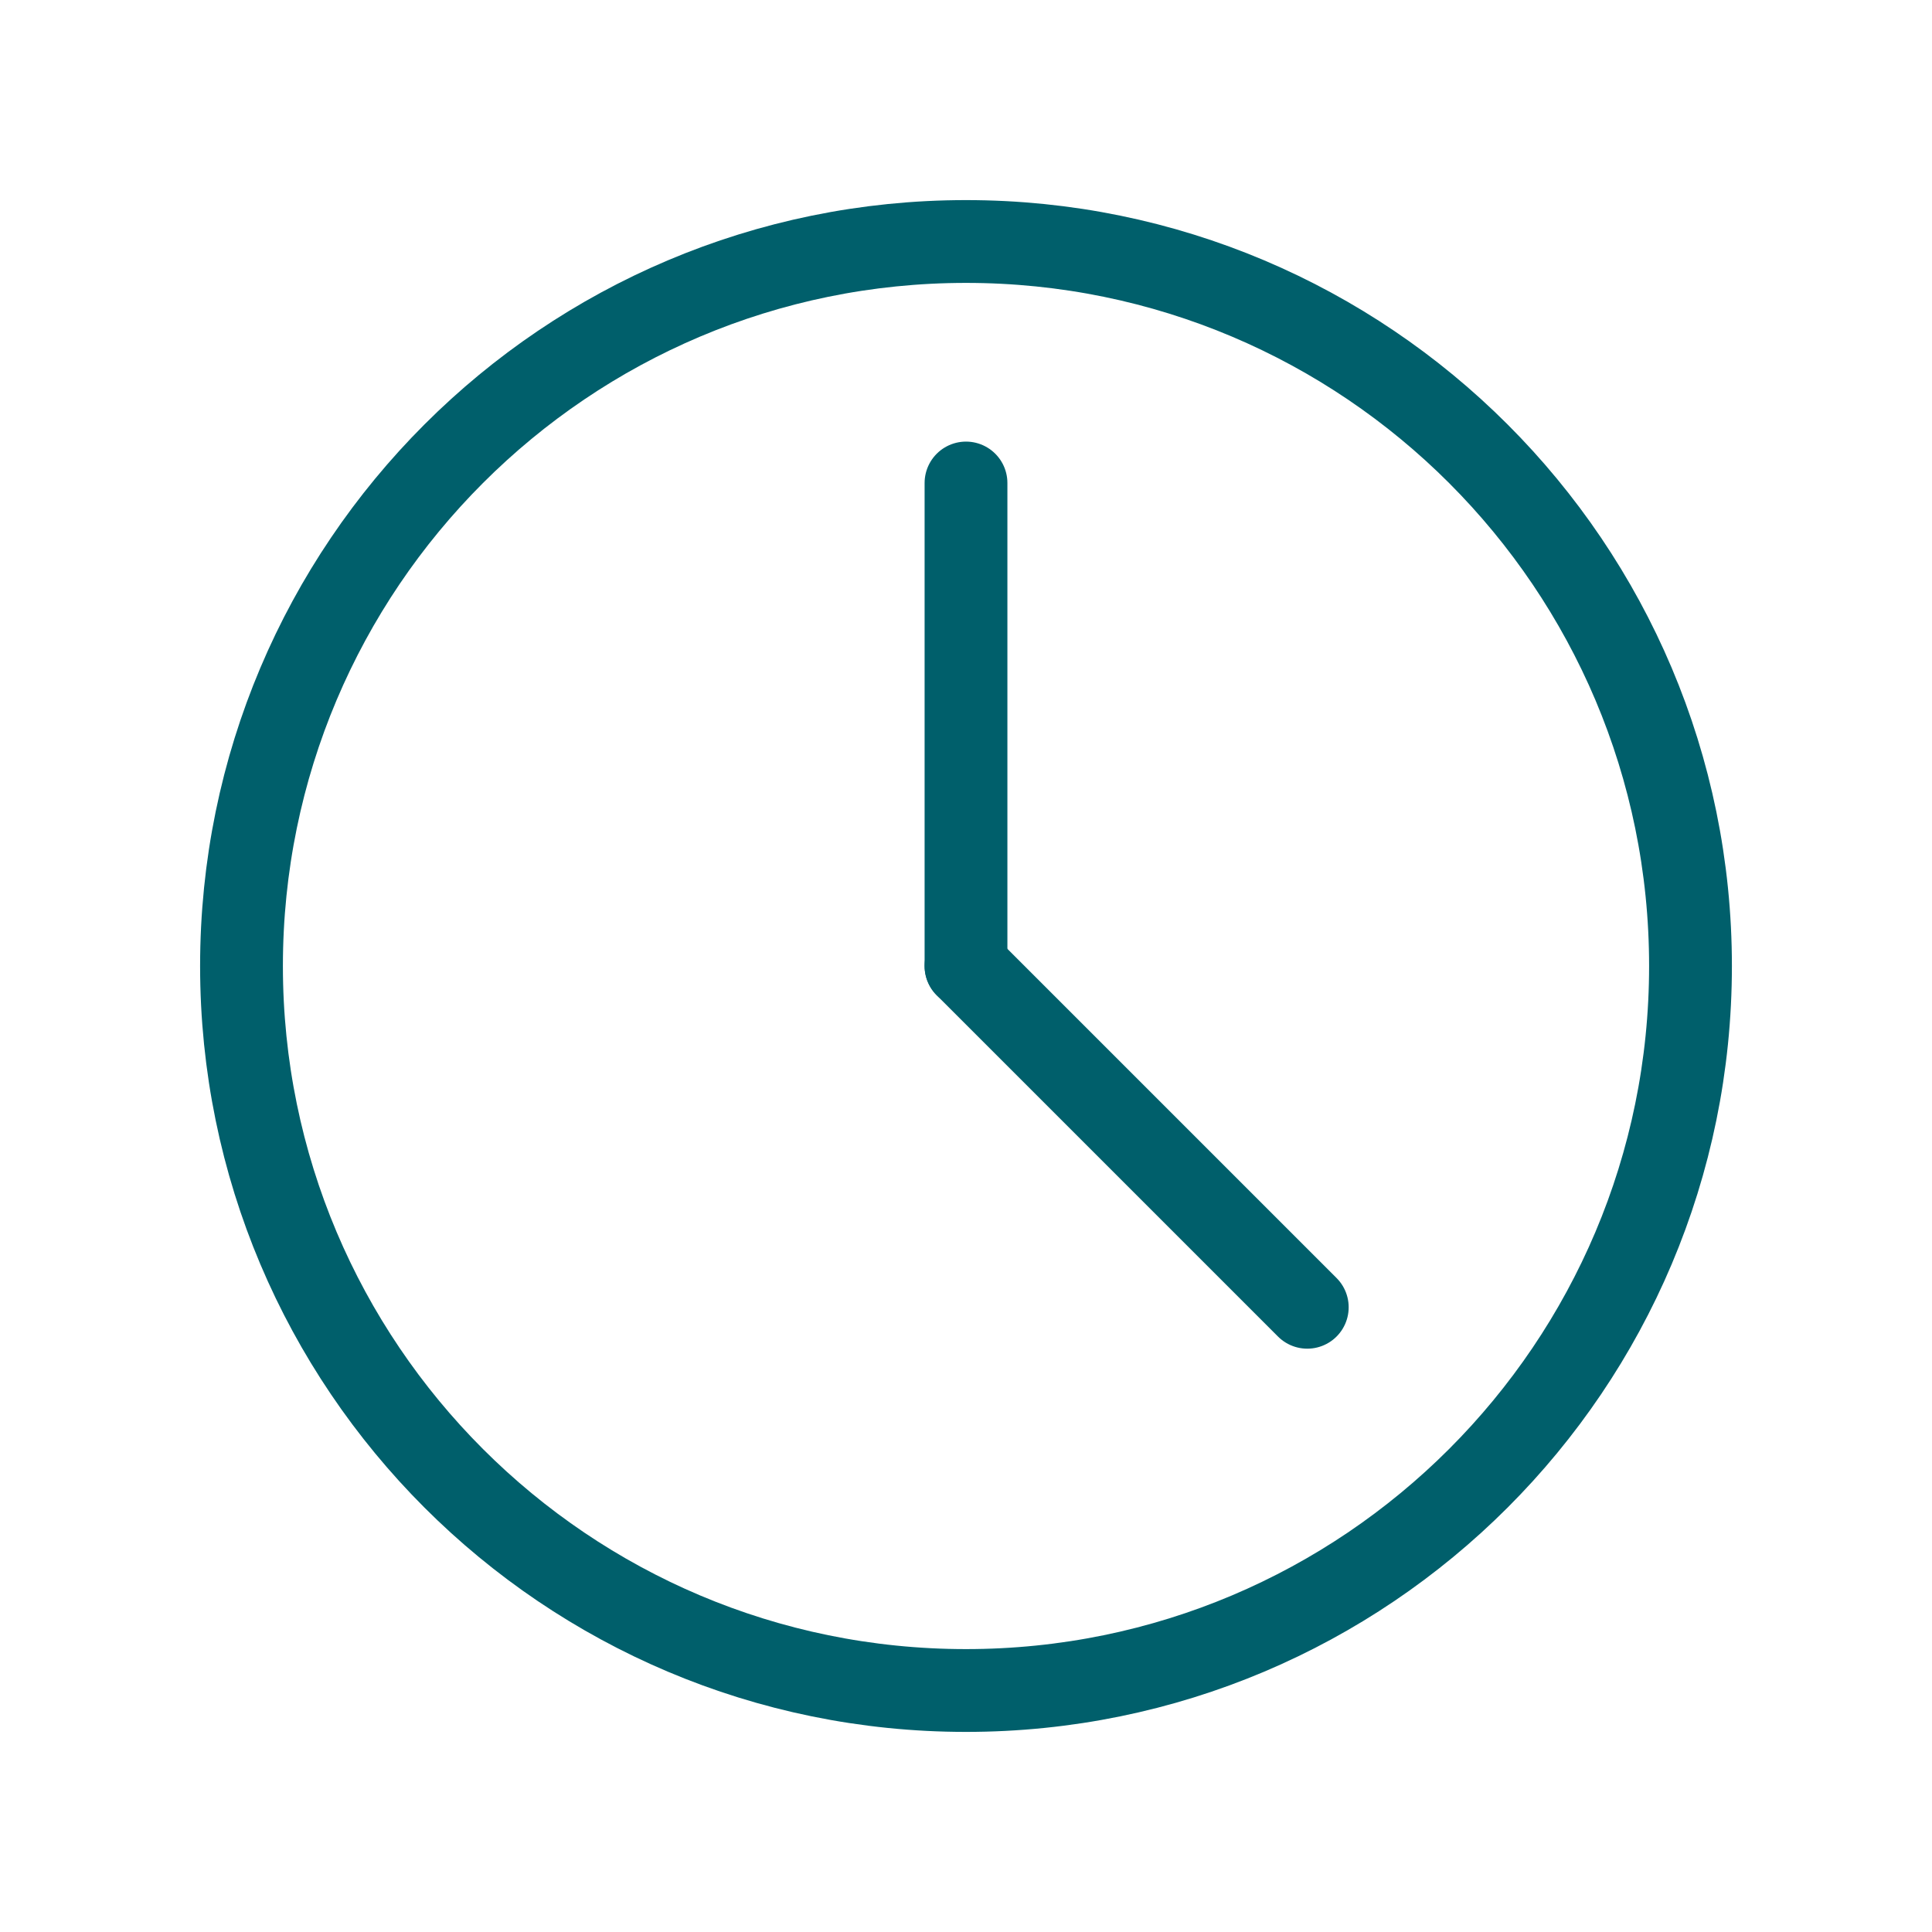
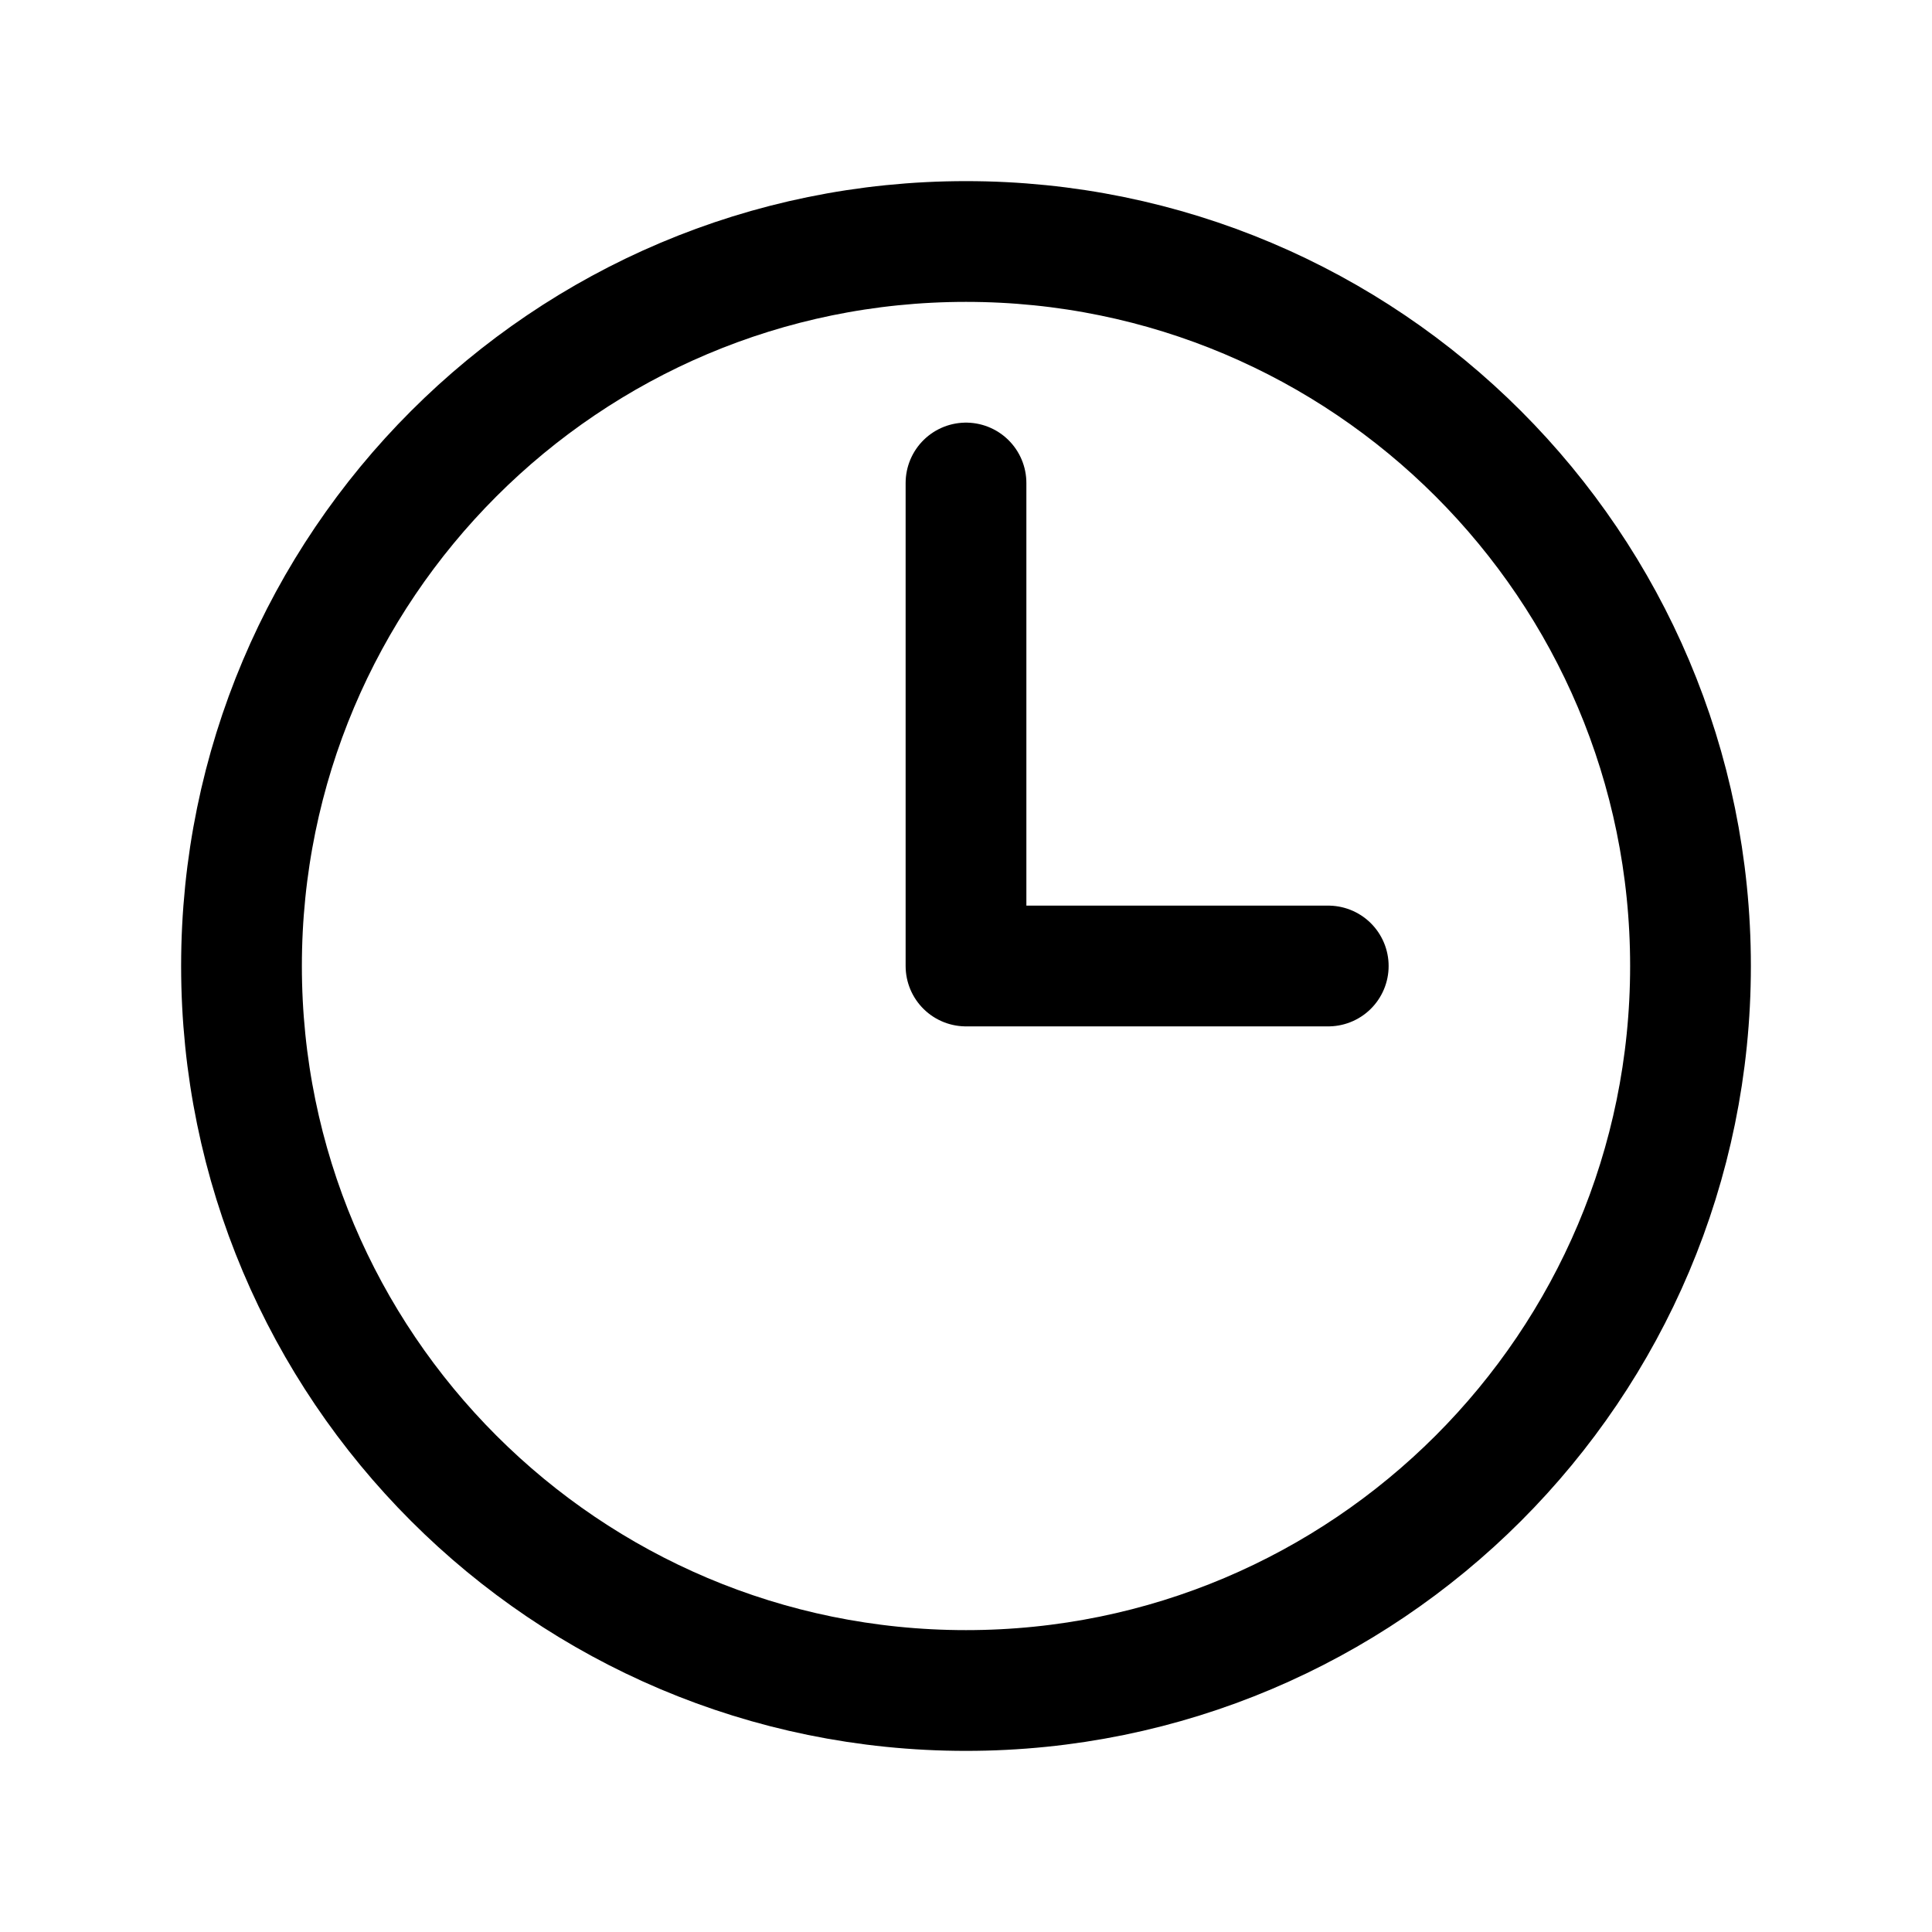
- <svg xmlns="http://www.w3.org/2000/svg" viewBox="0 0 14 14" fill="none">
-   <path d="M7 12.25C9.9 12.25 12.25 9.9 12.25 7C12.25 4.101 9.9 1.75 7 1.75C4.101 1.75 1.75 4.101 1.75 7C1.75 9.9 4.101 12.25 7 12.25Z" stroke="#005F6B" stroke-width="0.6" stroke-linecap="round" stroke-linejoin="round" />
-   <path d="M7 3.5V7" stroke="#005F6B" stroke-width="0.6" stroke-linecap="round" stroke-linejoin="round" />
-   <path d="M9.473 9.473L7 7" stroke="#005F6B" stroke-width="0.6" stroke-linecap="round" stroke-linejoin="round" />
+ <svg xmlns="http://www.w3.org/2000/svg" fill="none" viewBox="0 0 24 24" stroke-width="1.5" stroke="currentColor" class="size-6">
+   <path stroke-linecap="round" stroke-linejoin="round" d="M12 6v6h4.5m4.5 0a9 9 0 1 1-18 0 9 9 0 0 1 18 0Z" />
</svg>
